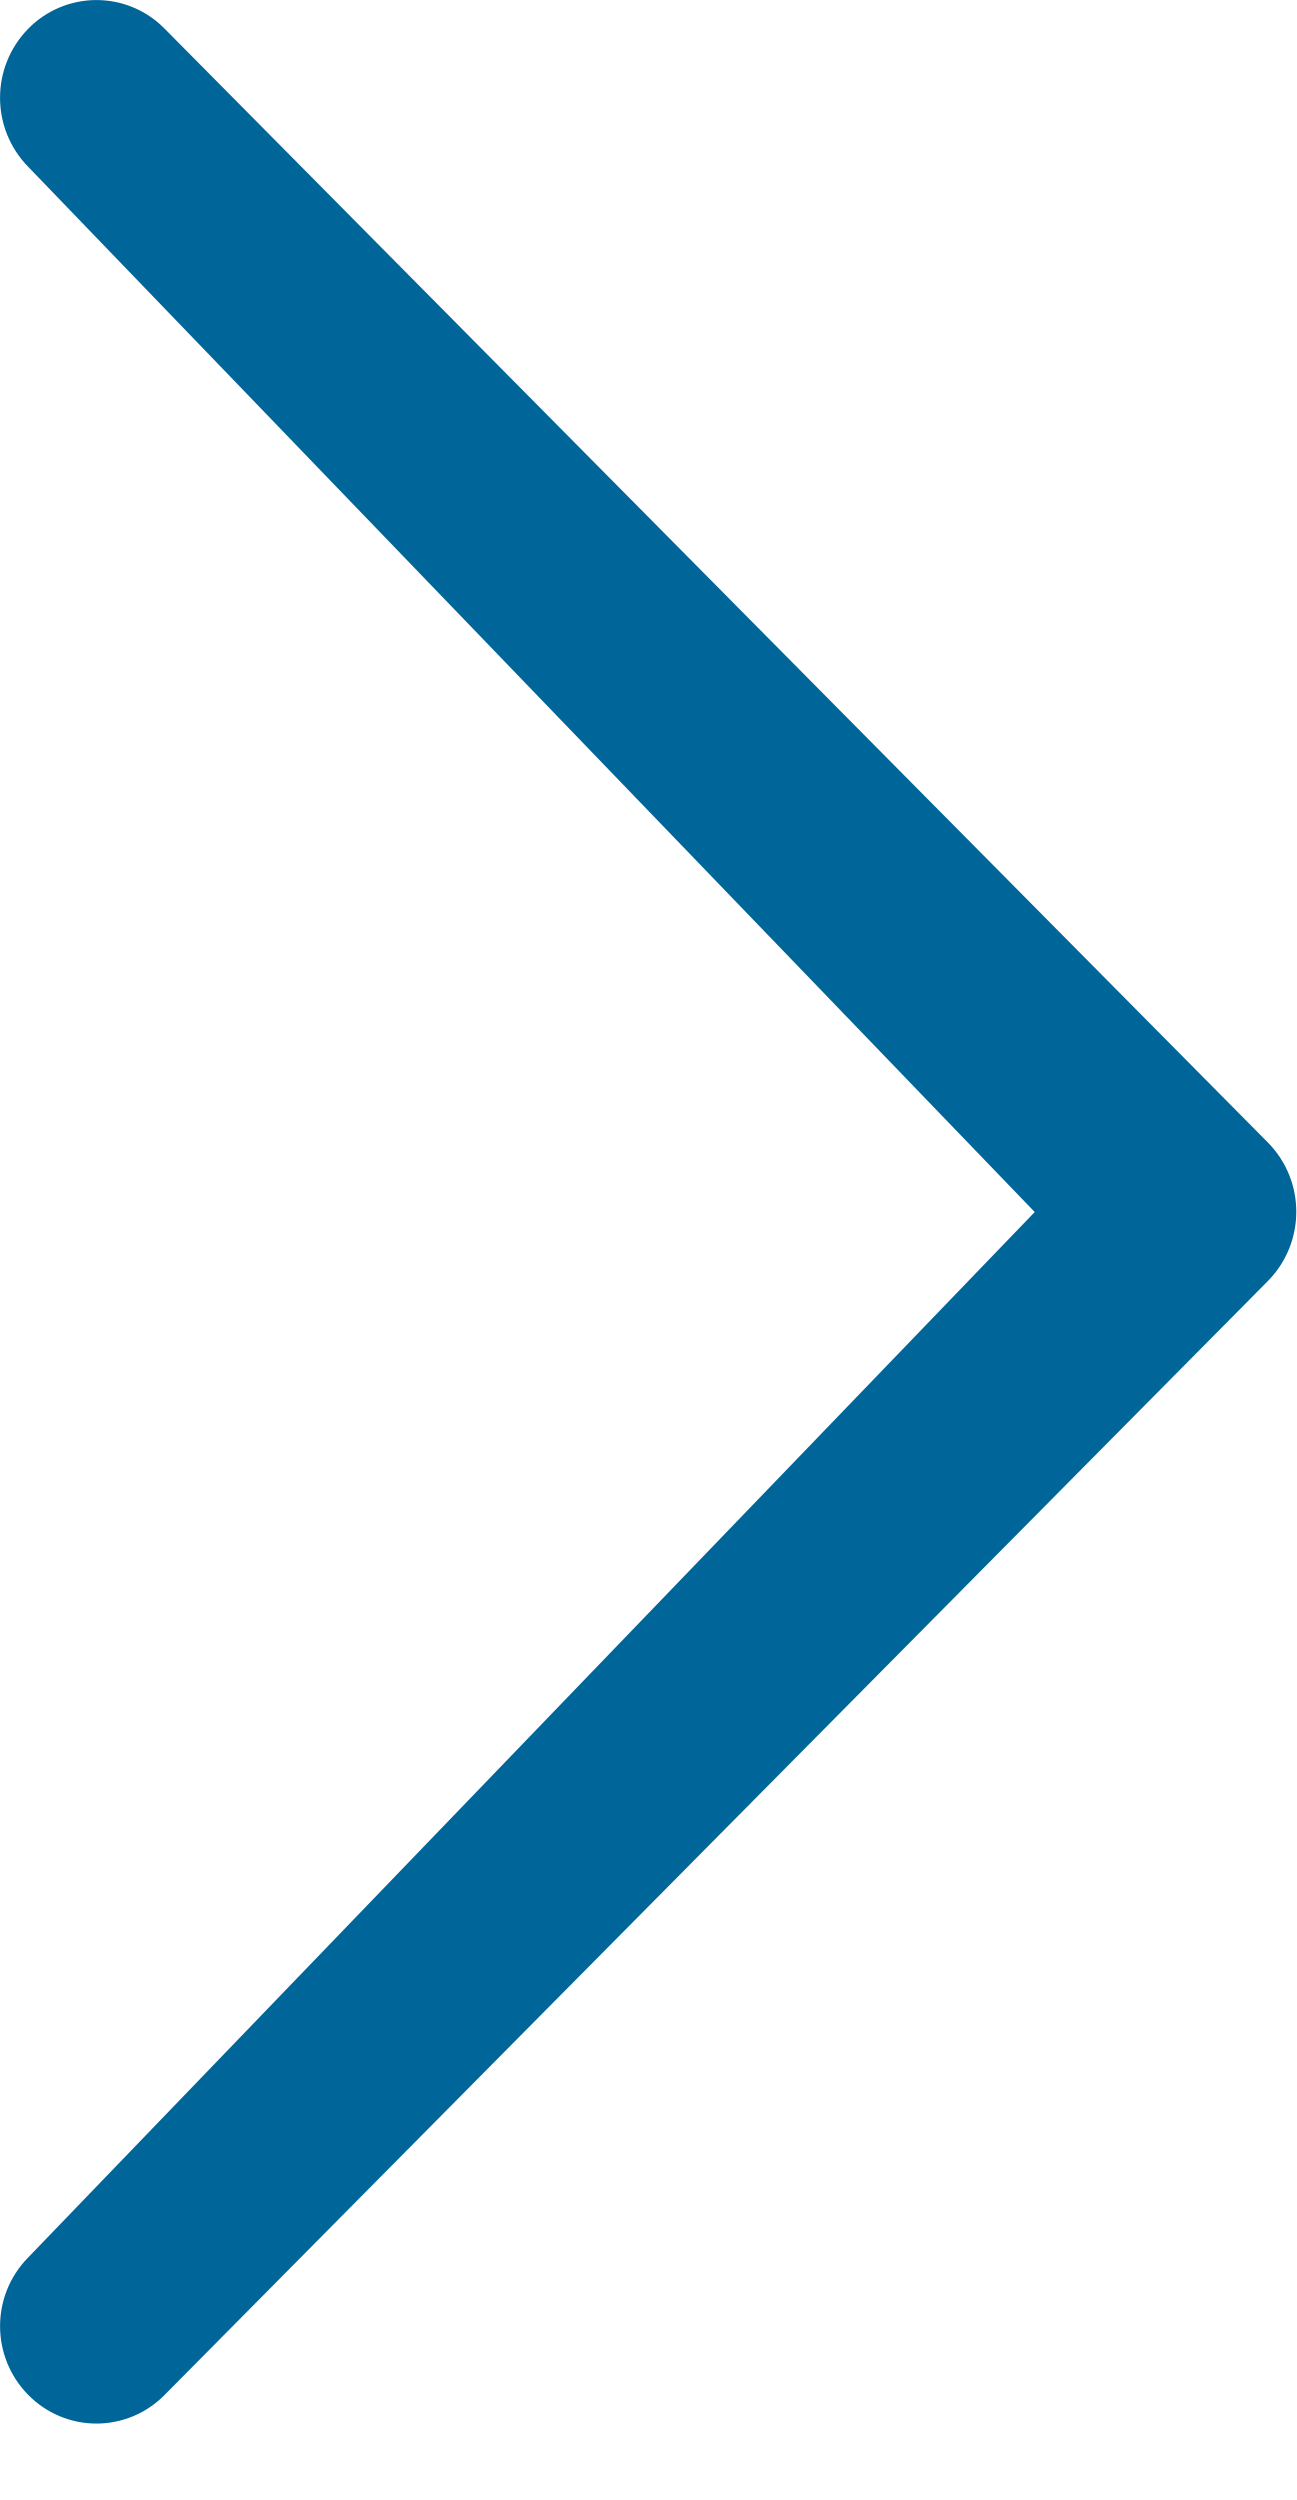
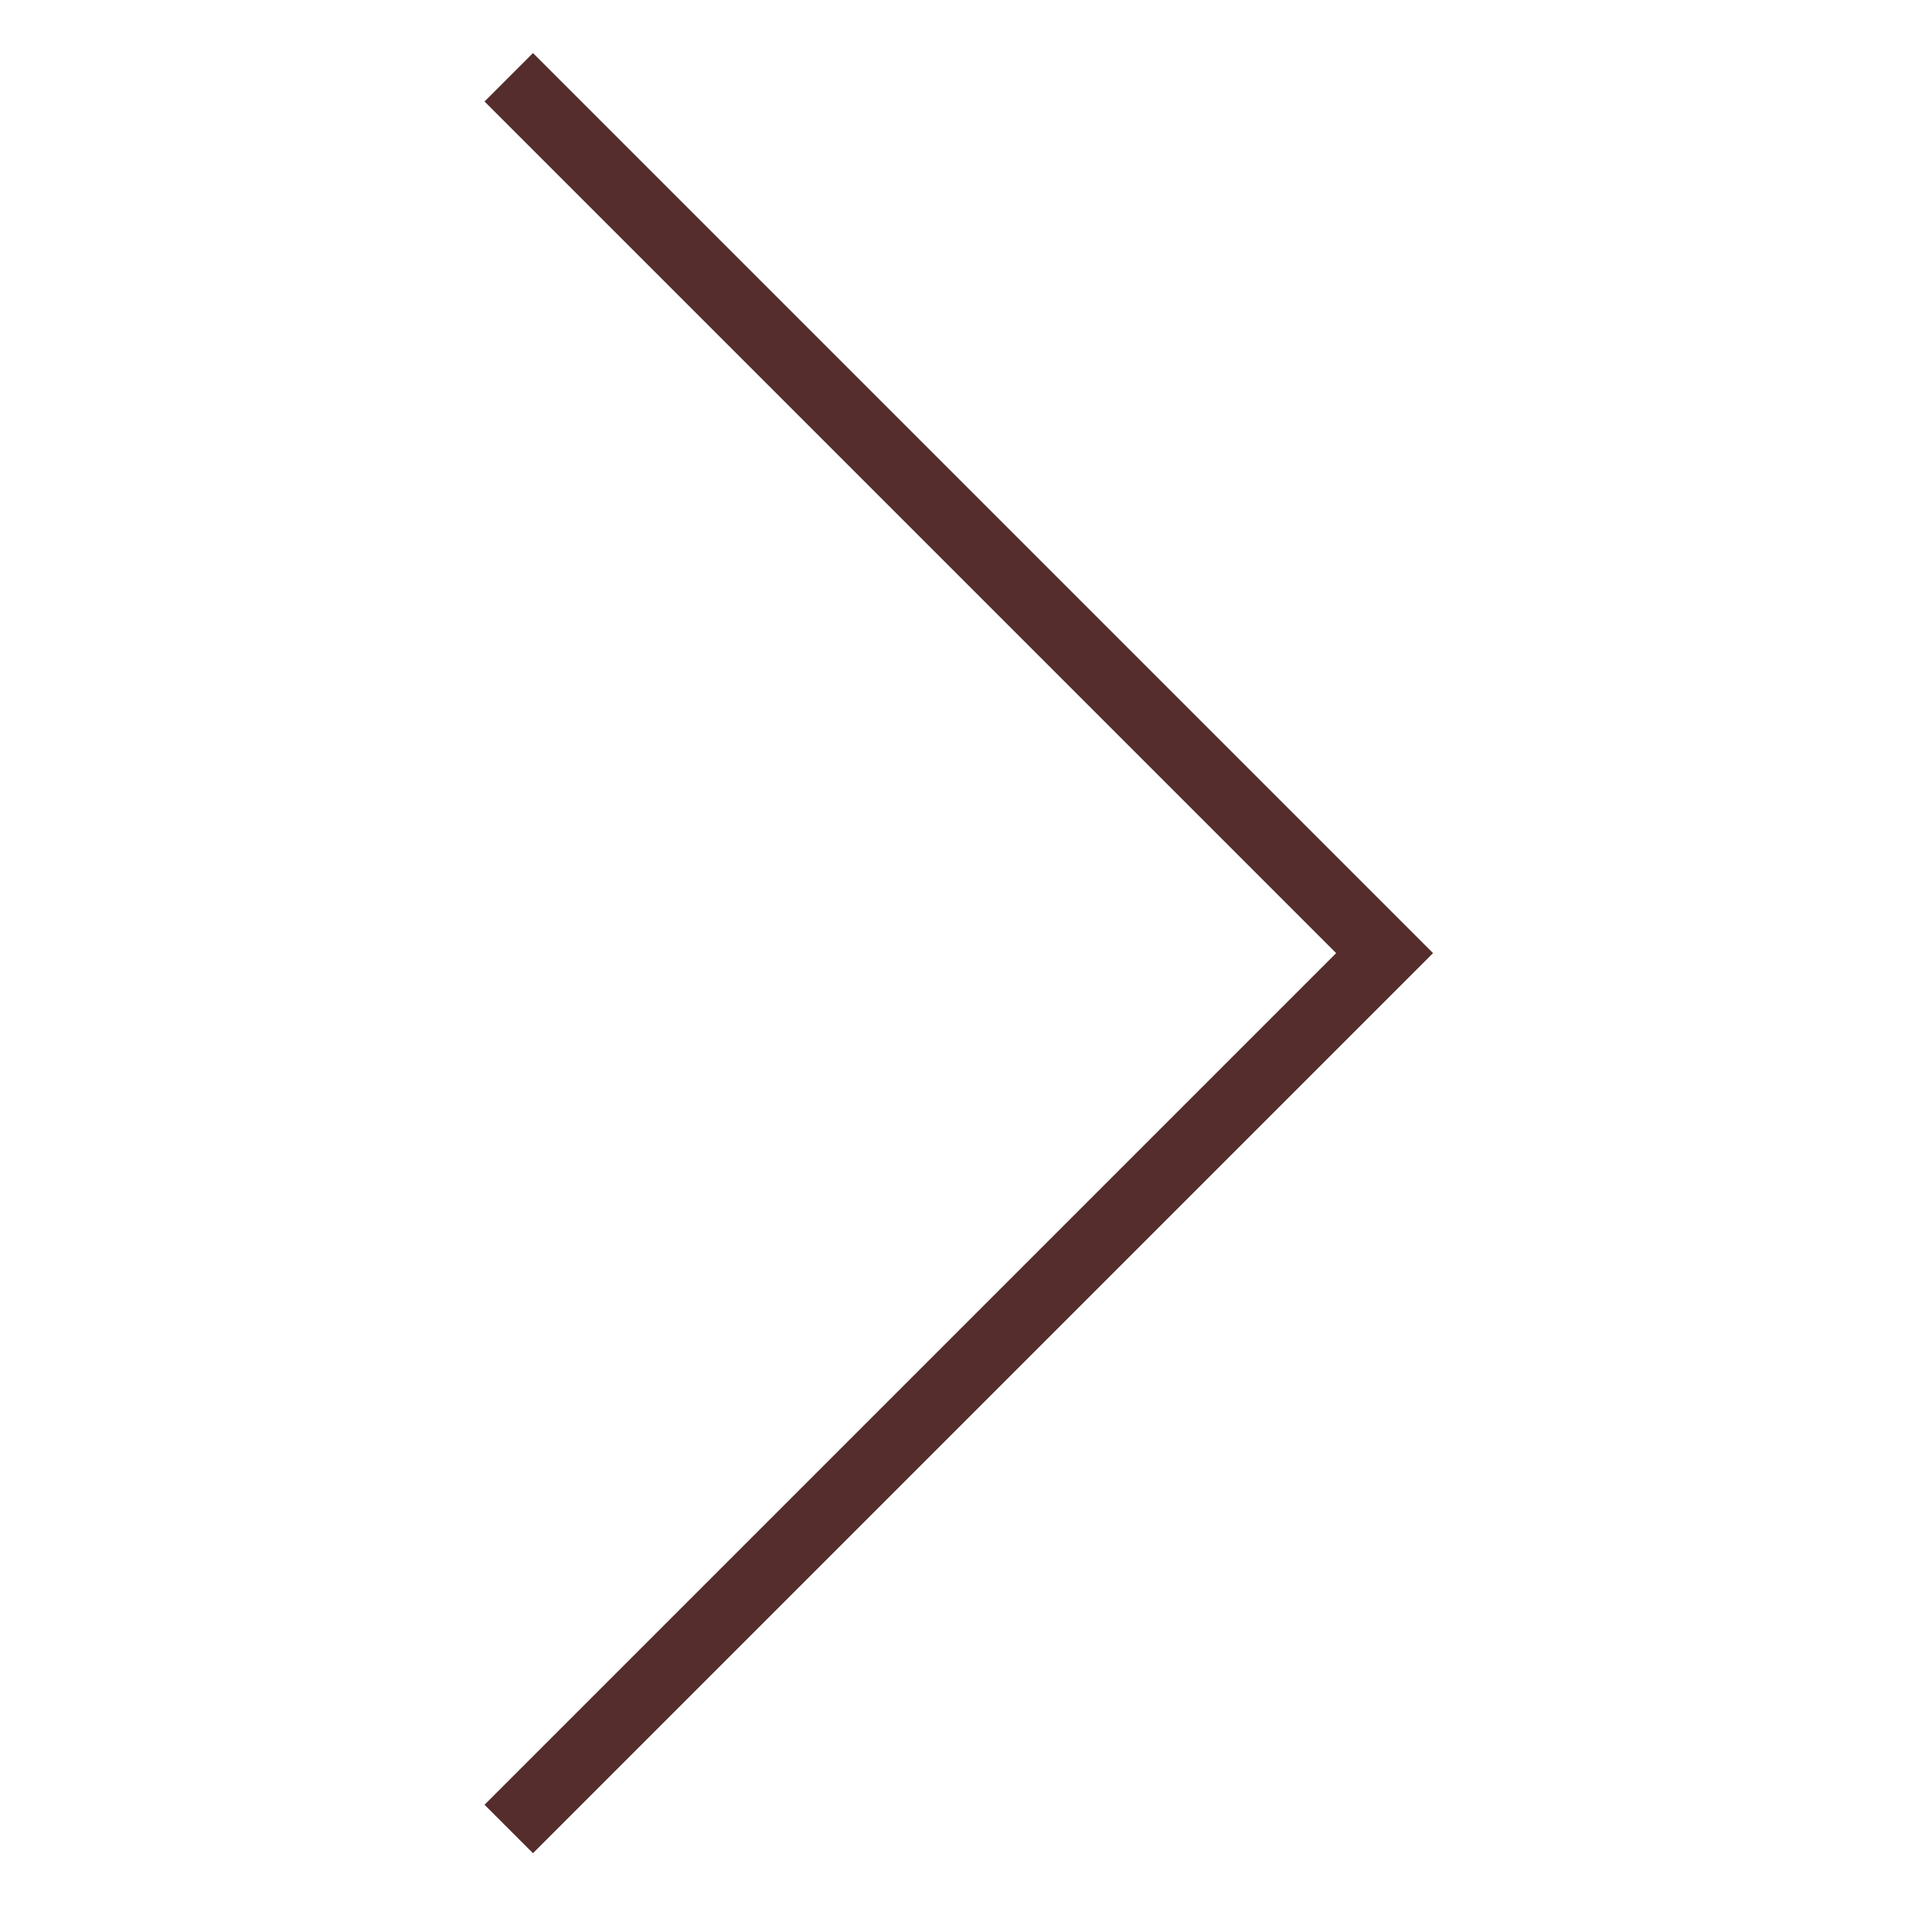
- <svg xmlns="http://www.w3.org/2000/svg" width="14" height="27" viewBox="0 0 14 27">
-   <path d="M.305 24.38a1.058 1.058 0 0 0 0 1.485 1.031 1.031 0 0 0 1.473 0l11.917-12.032a1.065 1.065 0 0 0 0-1.492L1.778.31a1.031 1.031 0 0 0-1.473 0 1.066 1.066 0 0 0 0 1.492l10.87 11.288L.305 24.38z" fill="#069" fill-rule="evenodd" />
+ <svg xmlns="http://www.w3.org/2000/svg" id="Layer_1" width="30" height="30" viewBox="0 0 30 30">
+   <style>.st0{fill:none;stroke:#552d2d;stroke-width:1.064;stroke-miterlimit:10}</style>
+   <path class="st0" d="M7.9 1.2l13.6 13.6L7.9 28.4" />
</svg>
